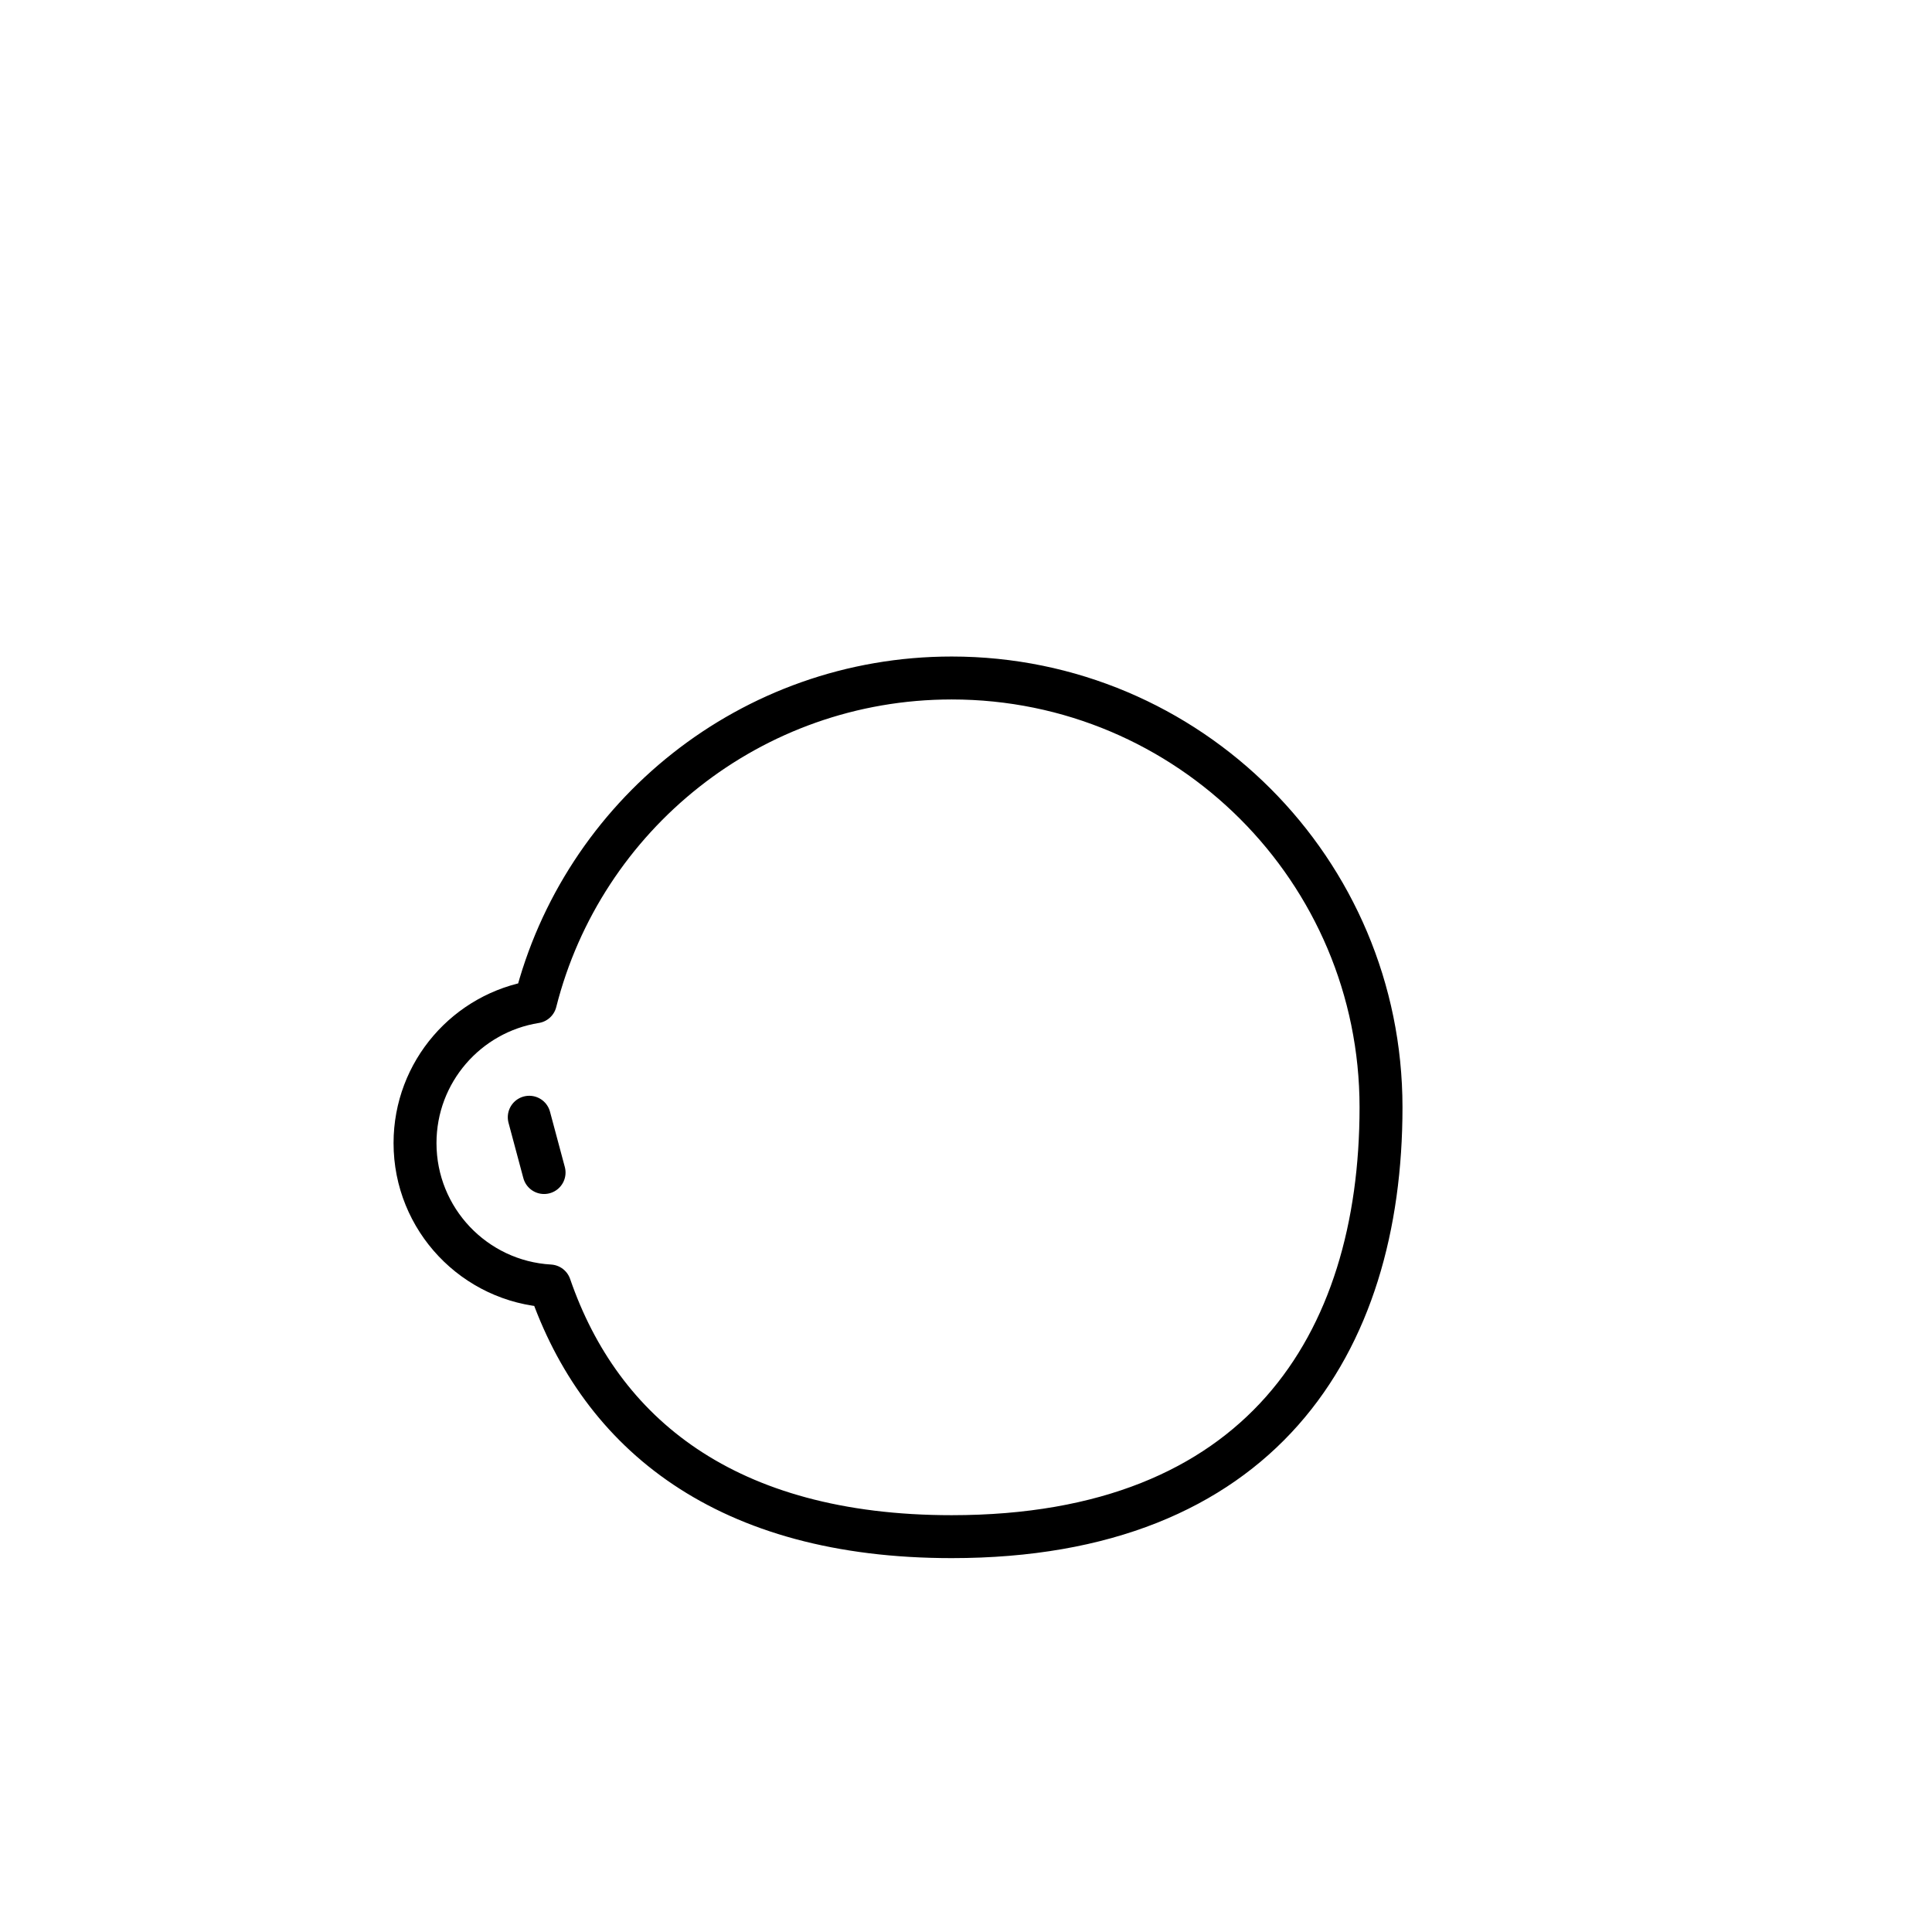
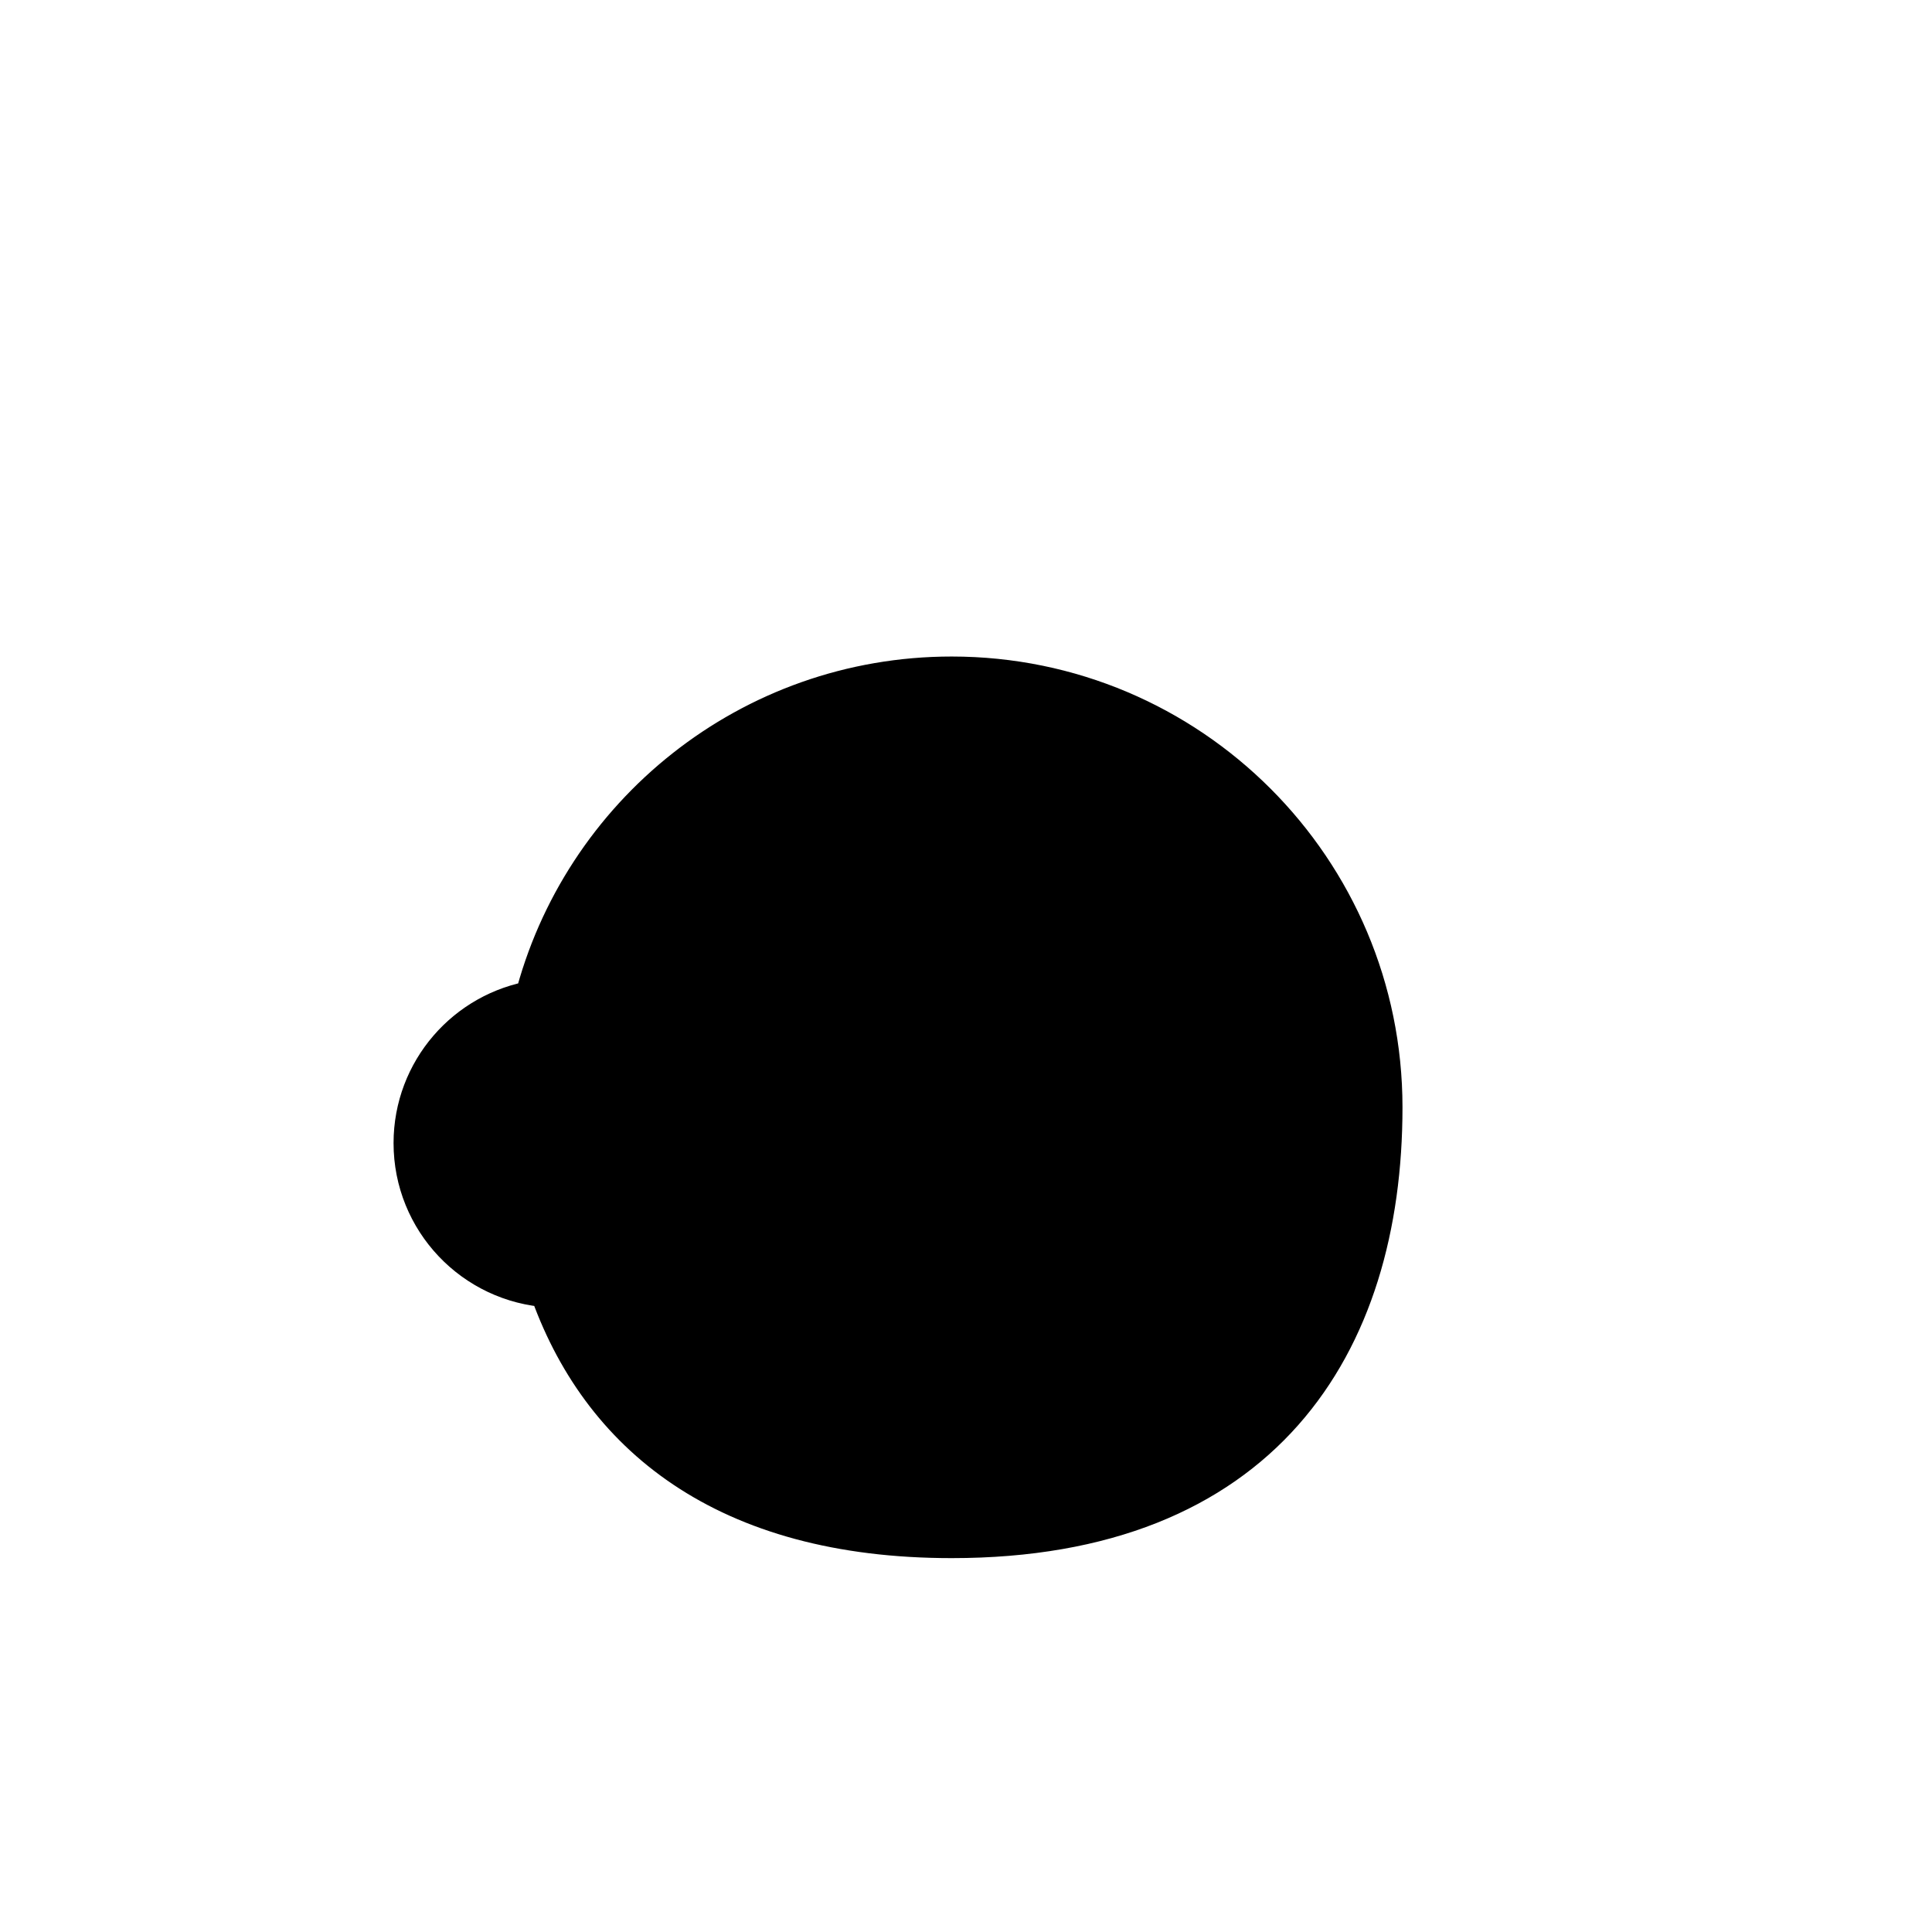
<svg xmlns="http://www.w3.org/2000/svg" width="1080px" height="1080px" viewBox="0 0 1080 1080" version="1.1">
-   <g id="Face/-5" stroke="none" stroke-width="1" fill="none" fill-rule="evenodd" stroke-linecap="round" stroke-linejoin="round">
+   <g id="Face/-5" stroke="none" stroke-width="1" fill-rule="evenodd" stroke-linecap="round" stroke-linejoin="round">
    <path d="M532,379 C664.548,379 772,486.452 772,619 C772,751.548 704.548,859 532,859 C405.843,859 335.867,801.56 307.359,718.867 C265.337,716.465 232,681.625 232,639 C232,599.135 261.159,566.08 299.312,560.001 C325.599,455.979 419.81,379 532,379 Z M295.859,624.545 L304.141,655.455" id="Path" stroke="#000000" stroke-width="24" />
  </g>
</svg>
